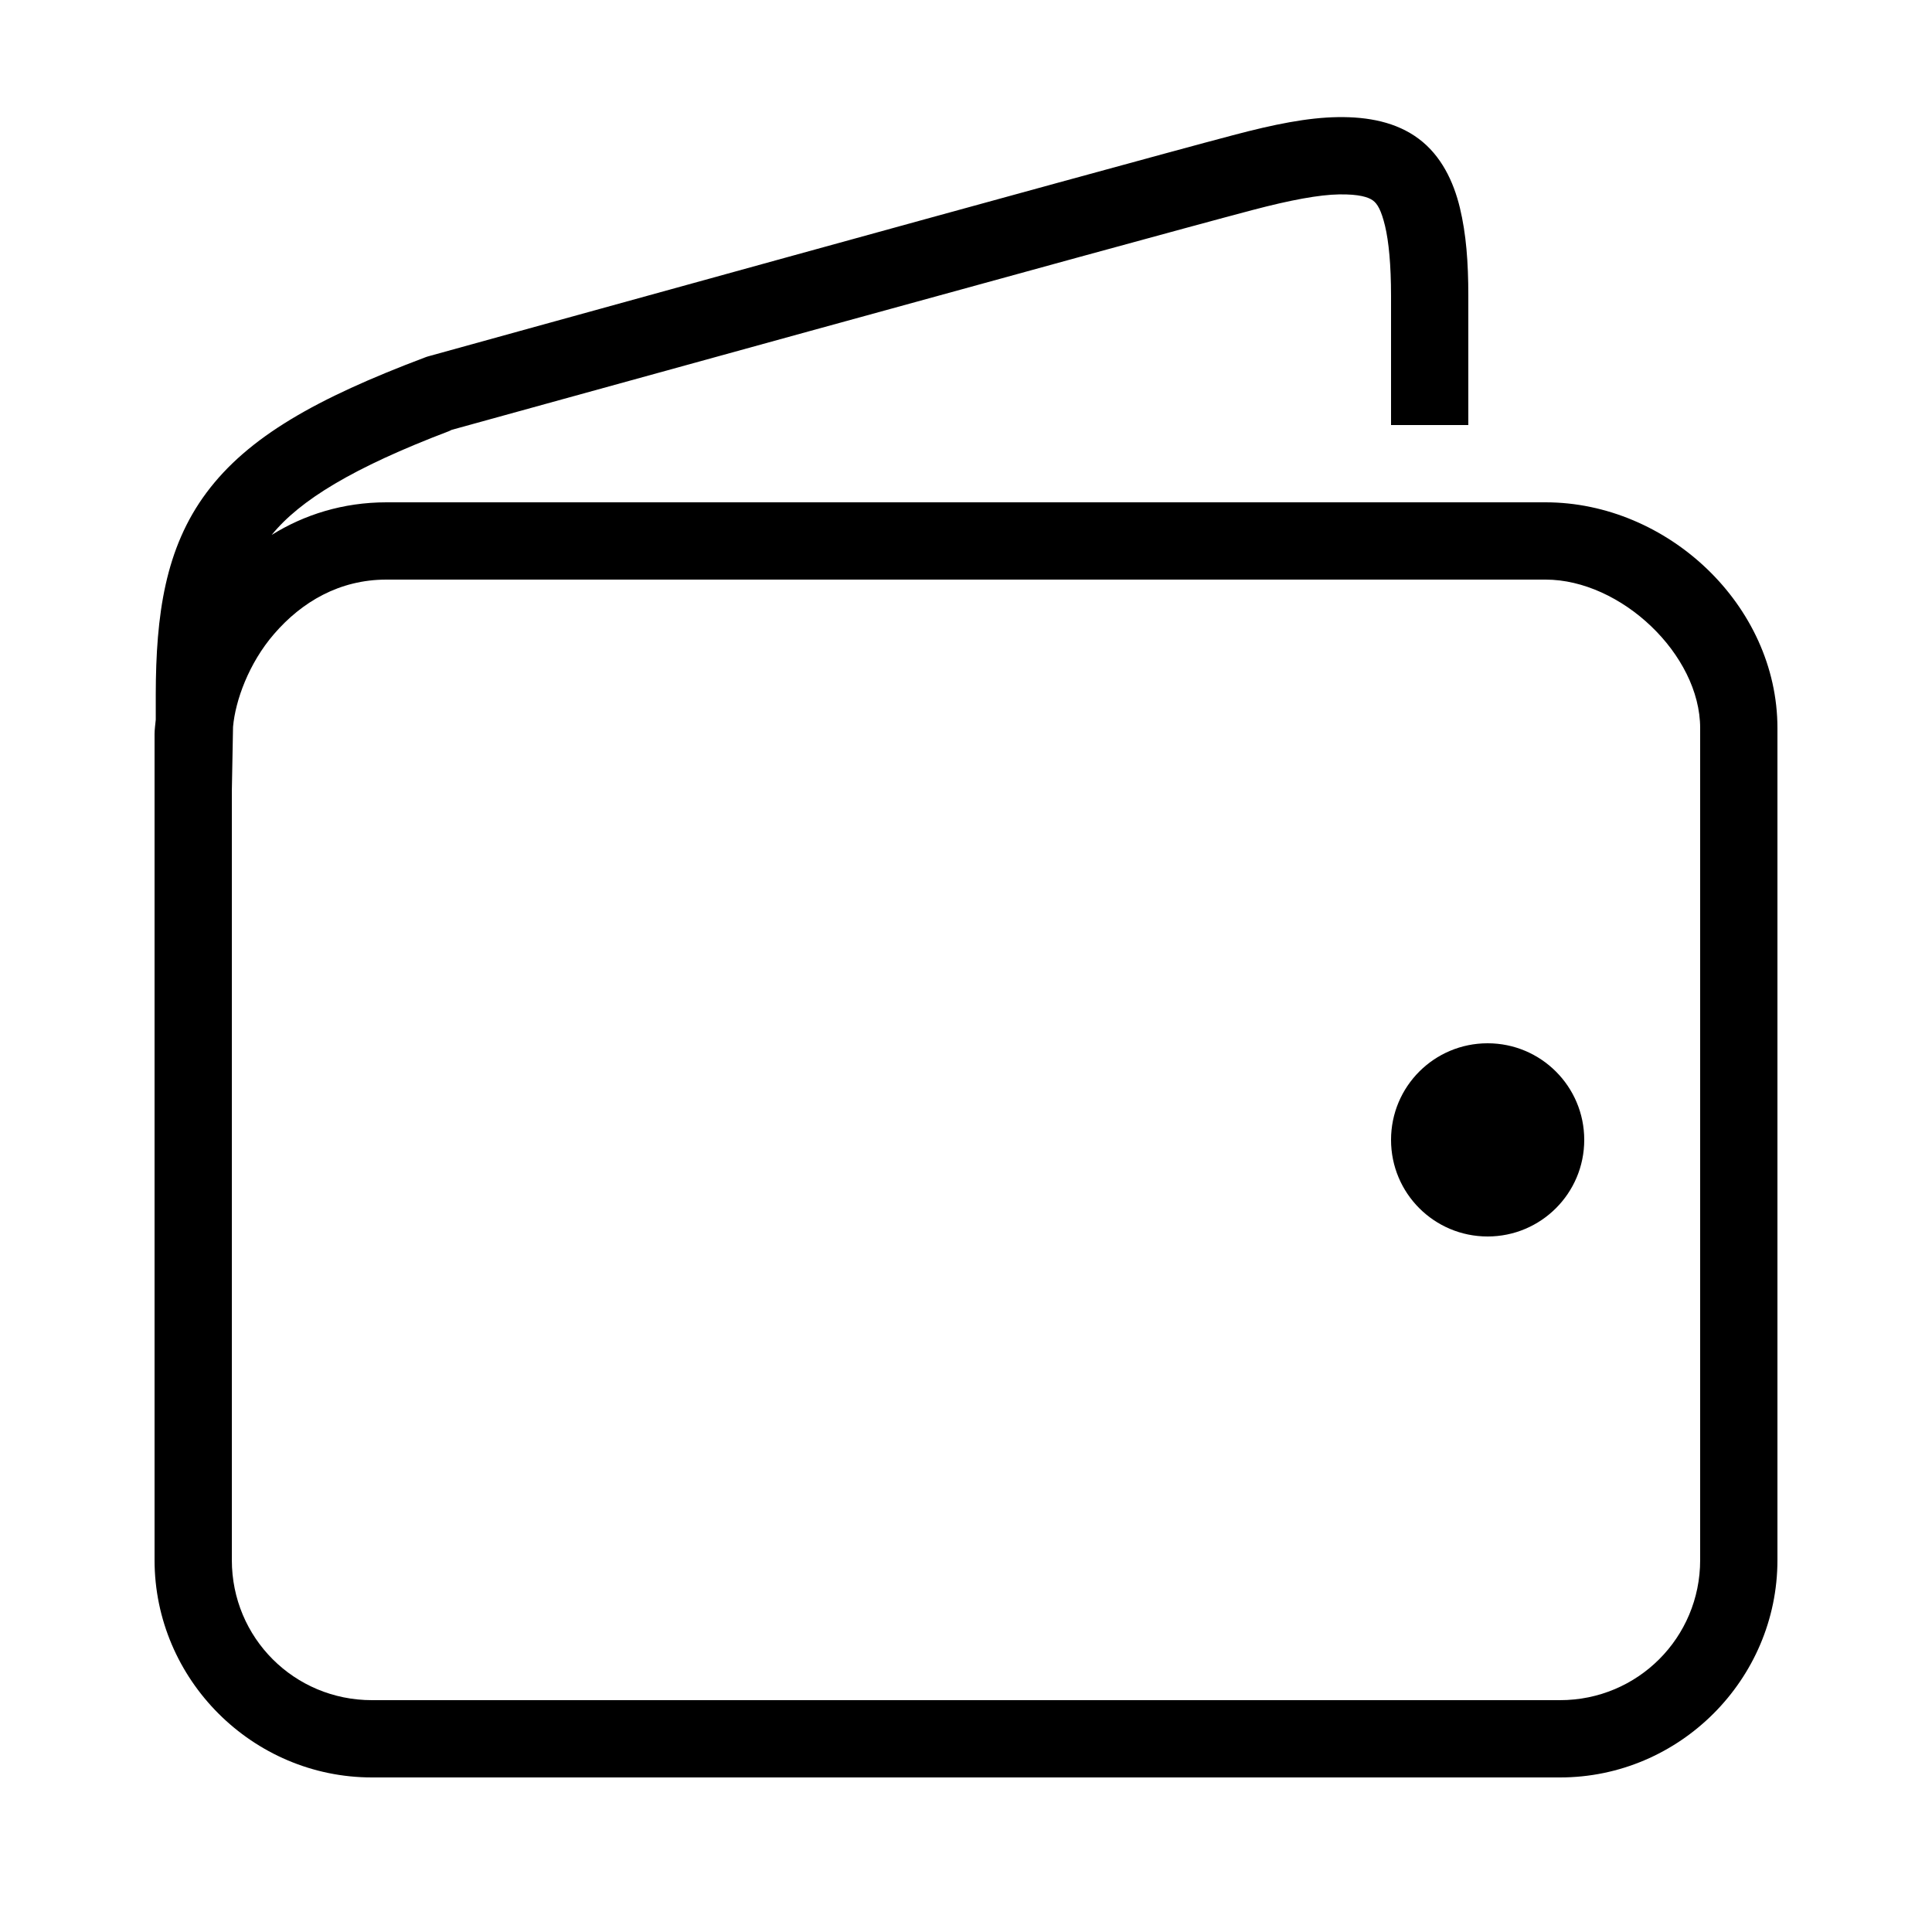
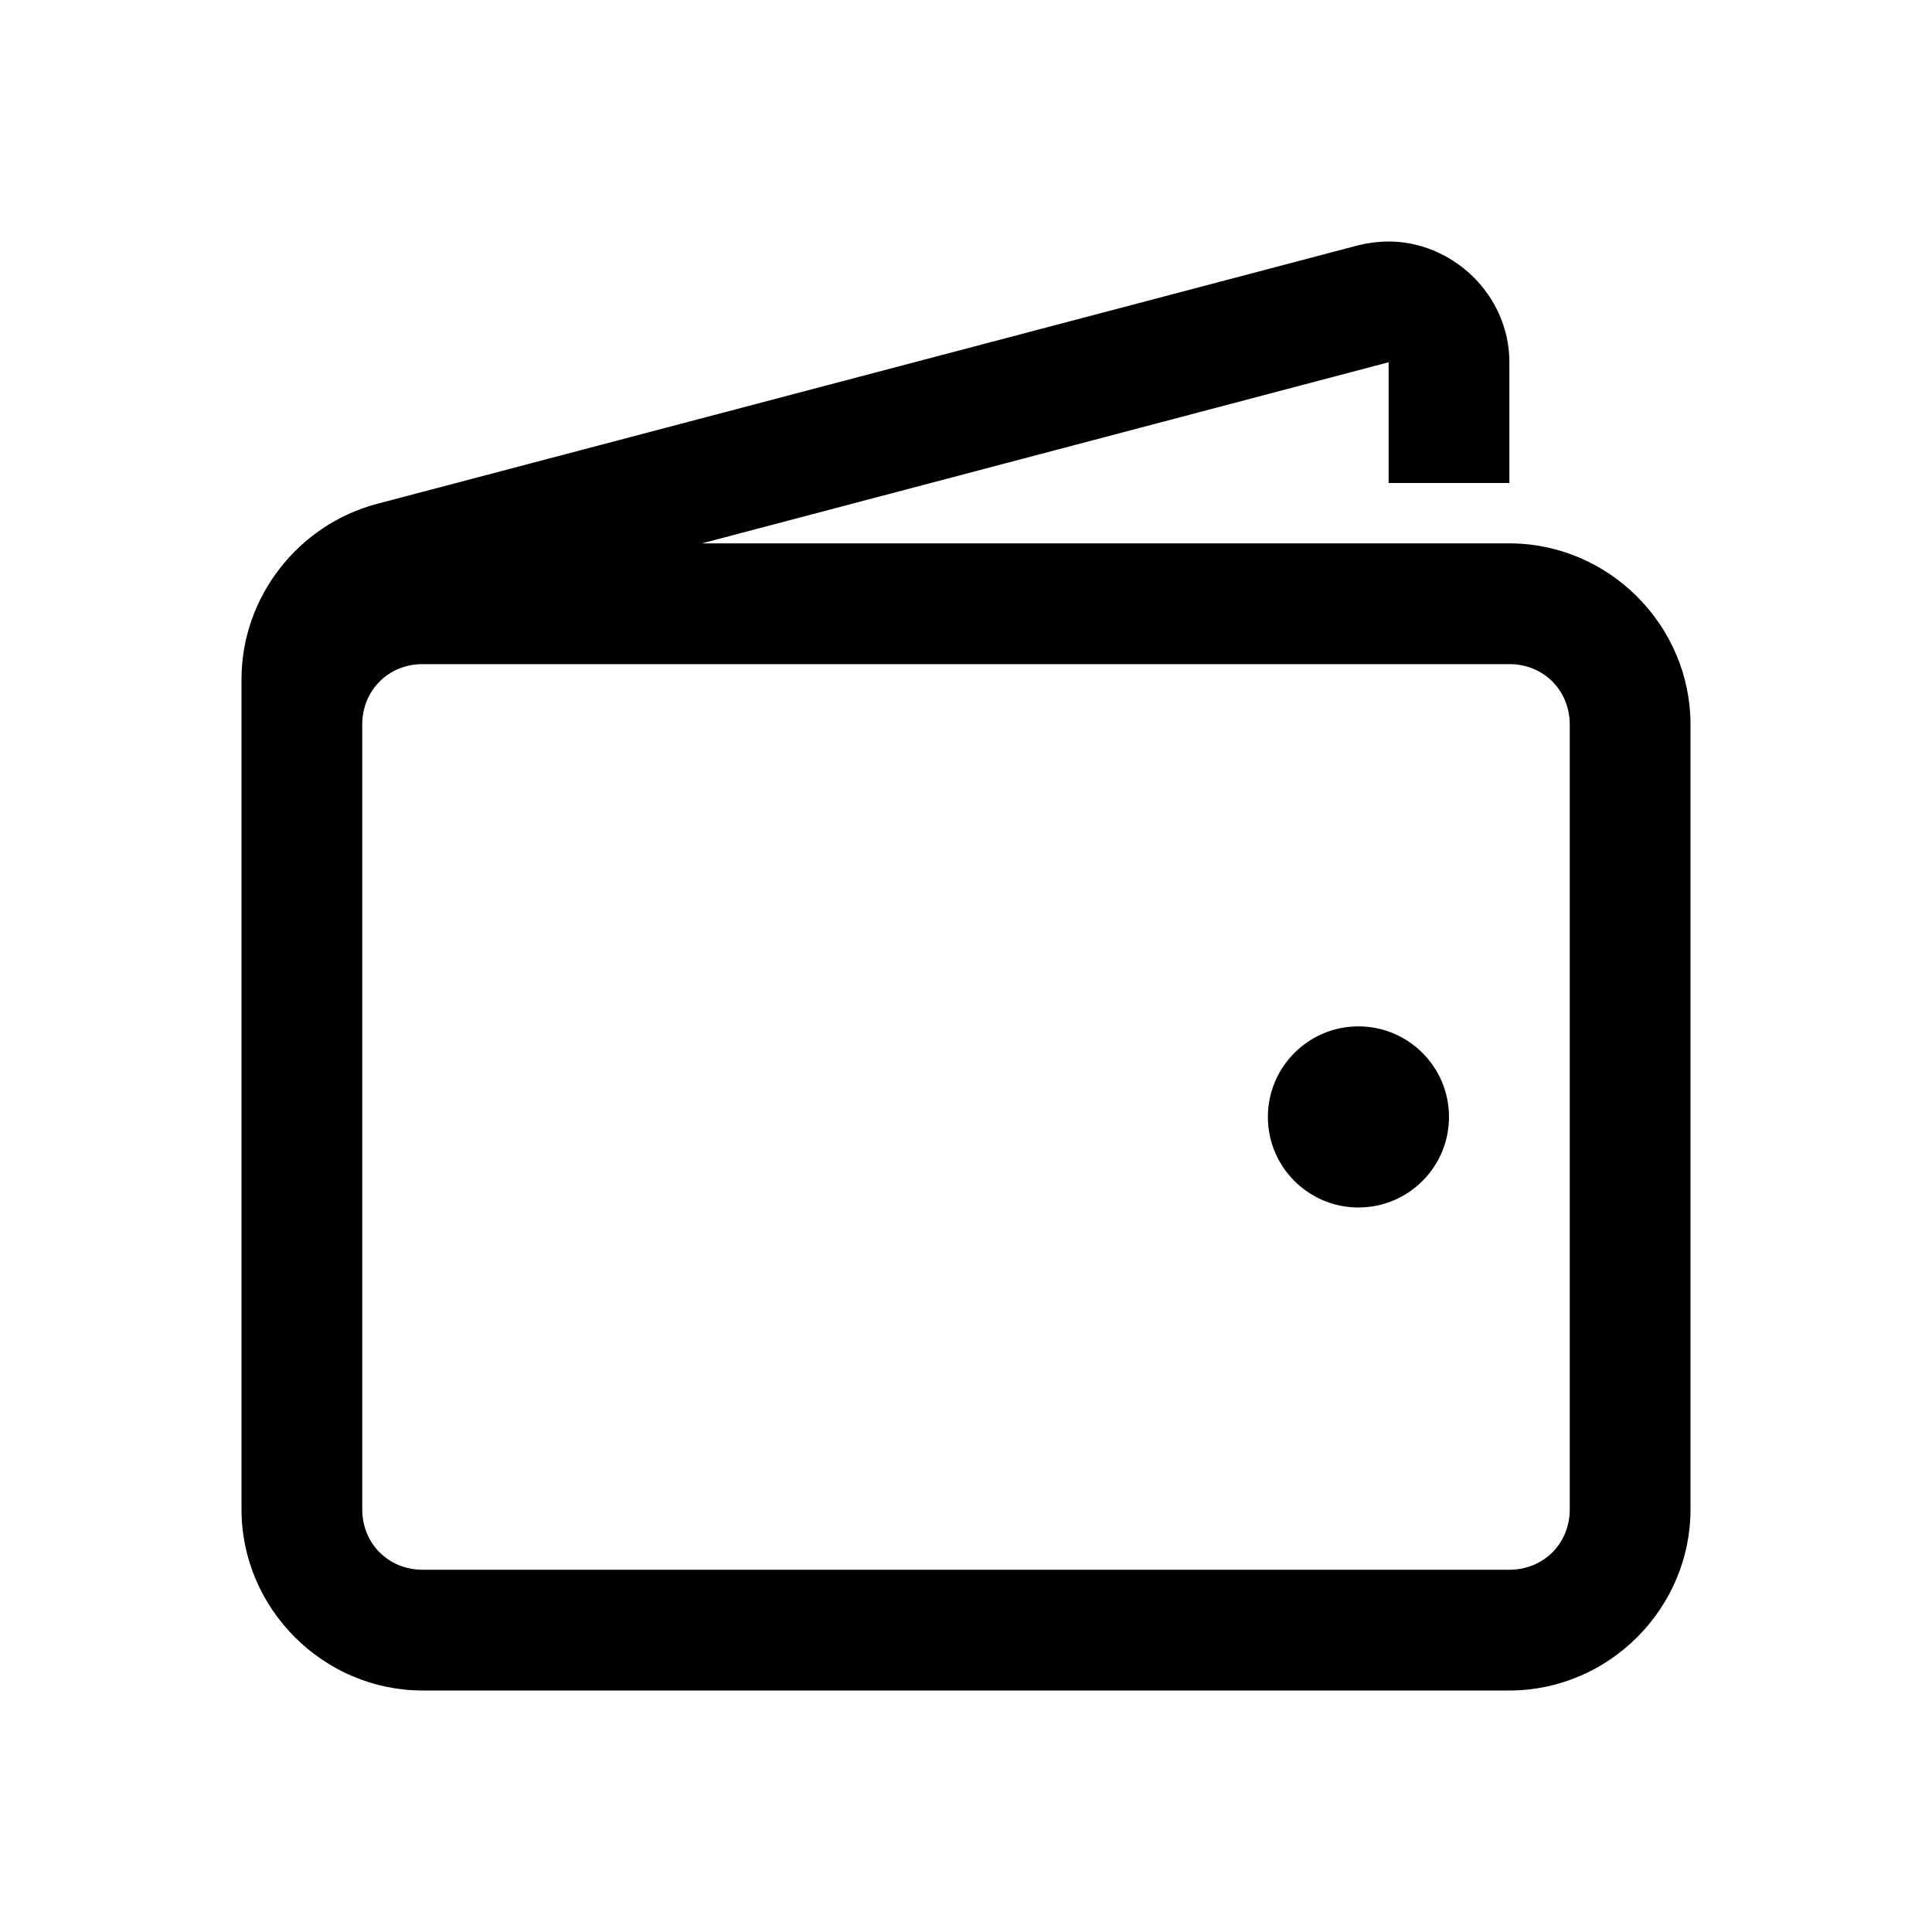
- <svg xmlns="http://www.w3.org/2000/svg" fill="#000000" viewBox="0 0 50 50" width="64px" height="64px">
-   <path d="M 34.625 3.031 C 33.844 3.043 32.98 3.215 31.906 3.5 C 28.824 4.312 11.094 9.219 11.094 9.219 C 11.062 9.227 11.031 9.238 11 9.25 C 8.191 10.309 6.422 11.305 5.344 12.75 C 4.273 14.188 4.035 15.914 4.031 17.969 C 4.031 17.98 4.031 17.988 4.031 18 L 4.031 18.625 C 4.02 18.75 4 18.875 4 19 L 4 40.375 C 4 43.465 6.535 46 9.625 46 L 40.375 46 C 43.465 46 46 43.465 46 40.375 L 46 18.844 C 46 15.656 43.148 13 40 13 L 10 13 C 8.879 13 7.871 13.32 7.031 13.844 C 7.758 12.949 9.129 12.105 11.625 11.156 C 11.652 11.145 11.66 11.137 11.688 11.125 C 11.801 11.094 29.426 6.223 32.406 5.438 C 33.398 5.176 34.141 5.039 34.656 5.031 C 35.172 5.023 35.414 5.102 35.531 5.188 C 35.648 5.273 35.746 5.441 35.844 5.844 C 35.941 6.246 36 6.859 36 7.656 L 36 11 L 38 11 L 38 7.656 C 38 6.789 37.945 6.055 37.781 5.375 C 37.617 4.695 37.297 4.027 36.719 3.594 C 36.141 3.16 35.406 3.02 34.625 3.031 Z M 10 15 L 40 15 C 41.949 15 44 16.938 44 18.844 L 44 40.375 C 44 42.383 42.383 44 40.375 44 L 9.625 44 C 7.613 44 6 42.387 6 40.375 L 6 20.469 L 6.031 18.812 C 6.09 18.133 6.438 17.164 7.094 16.406 C 7.809 15.578 8.785 15 10 15 Z M 38.5 27 C 37.117 27 36 28.117 36 29.5 C 36 30.883 37.117 32 38.5 32 C 39.879 32 41 30.883 41 29.5 C 41 28.117 39.879 27 38.5 27 Z" />
+ <svg xmlns="http://www.w3.org/2000/svg" fill="#000000" viewBox="0 0 32 32" width="64px" height="64px">
+   <path d="M 22.969 4 C 22.816 4.004 22.656 4.023 22.5 4.062 L 6.25 8.344 C 4.938 8.688 4 9.891 4 11.25 L 4 25 C 4 26.645 5.355 28 7 28 L 25 28 C 26.645 28 28 26.645 28 25 L 28 12 C 28 10.355 26.645 9 25 9 L 11.625 9 L 23 6 L 23 8 L 25 8 L 25 6 C 25 4.875 24.043 3.984 22.969 4 Z M 7 11 L 25 11 C 25.566 11 26 11.434 26 12 L 26 25 C 26 25.566 25.566 26 25 26 L 7 26 C 6.434 26 6 25.566 6 25 L 6 12 C 6 11.434 6.434 11 7 11 Z M 22.5 17 C 21.672 17 21 17.672 21 18.5 C 21 19.328 21.672 20 22.5 20 C 23.328 20 24 19.328 24 18.5 C 24 17.672 23.328 17 22.5 17 Z" />
</svg>
